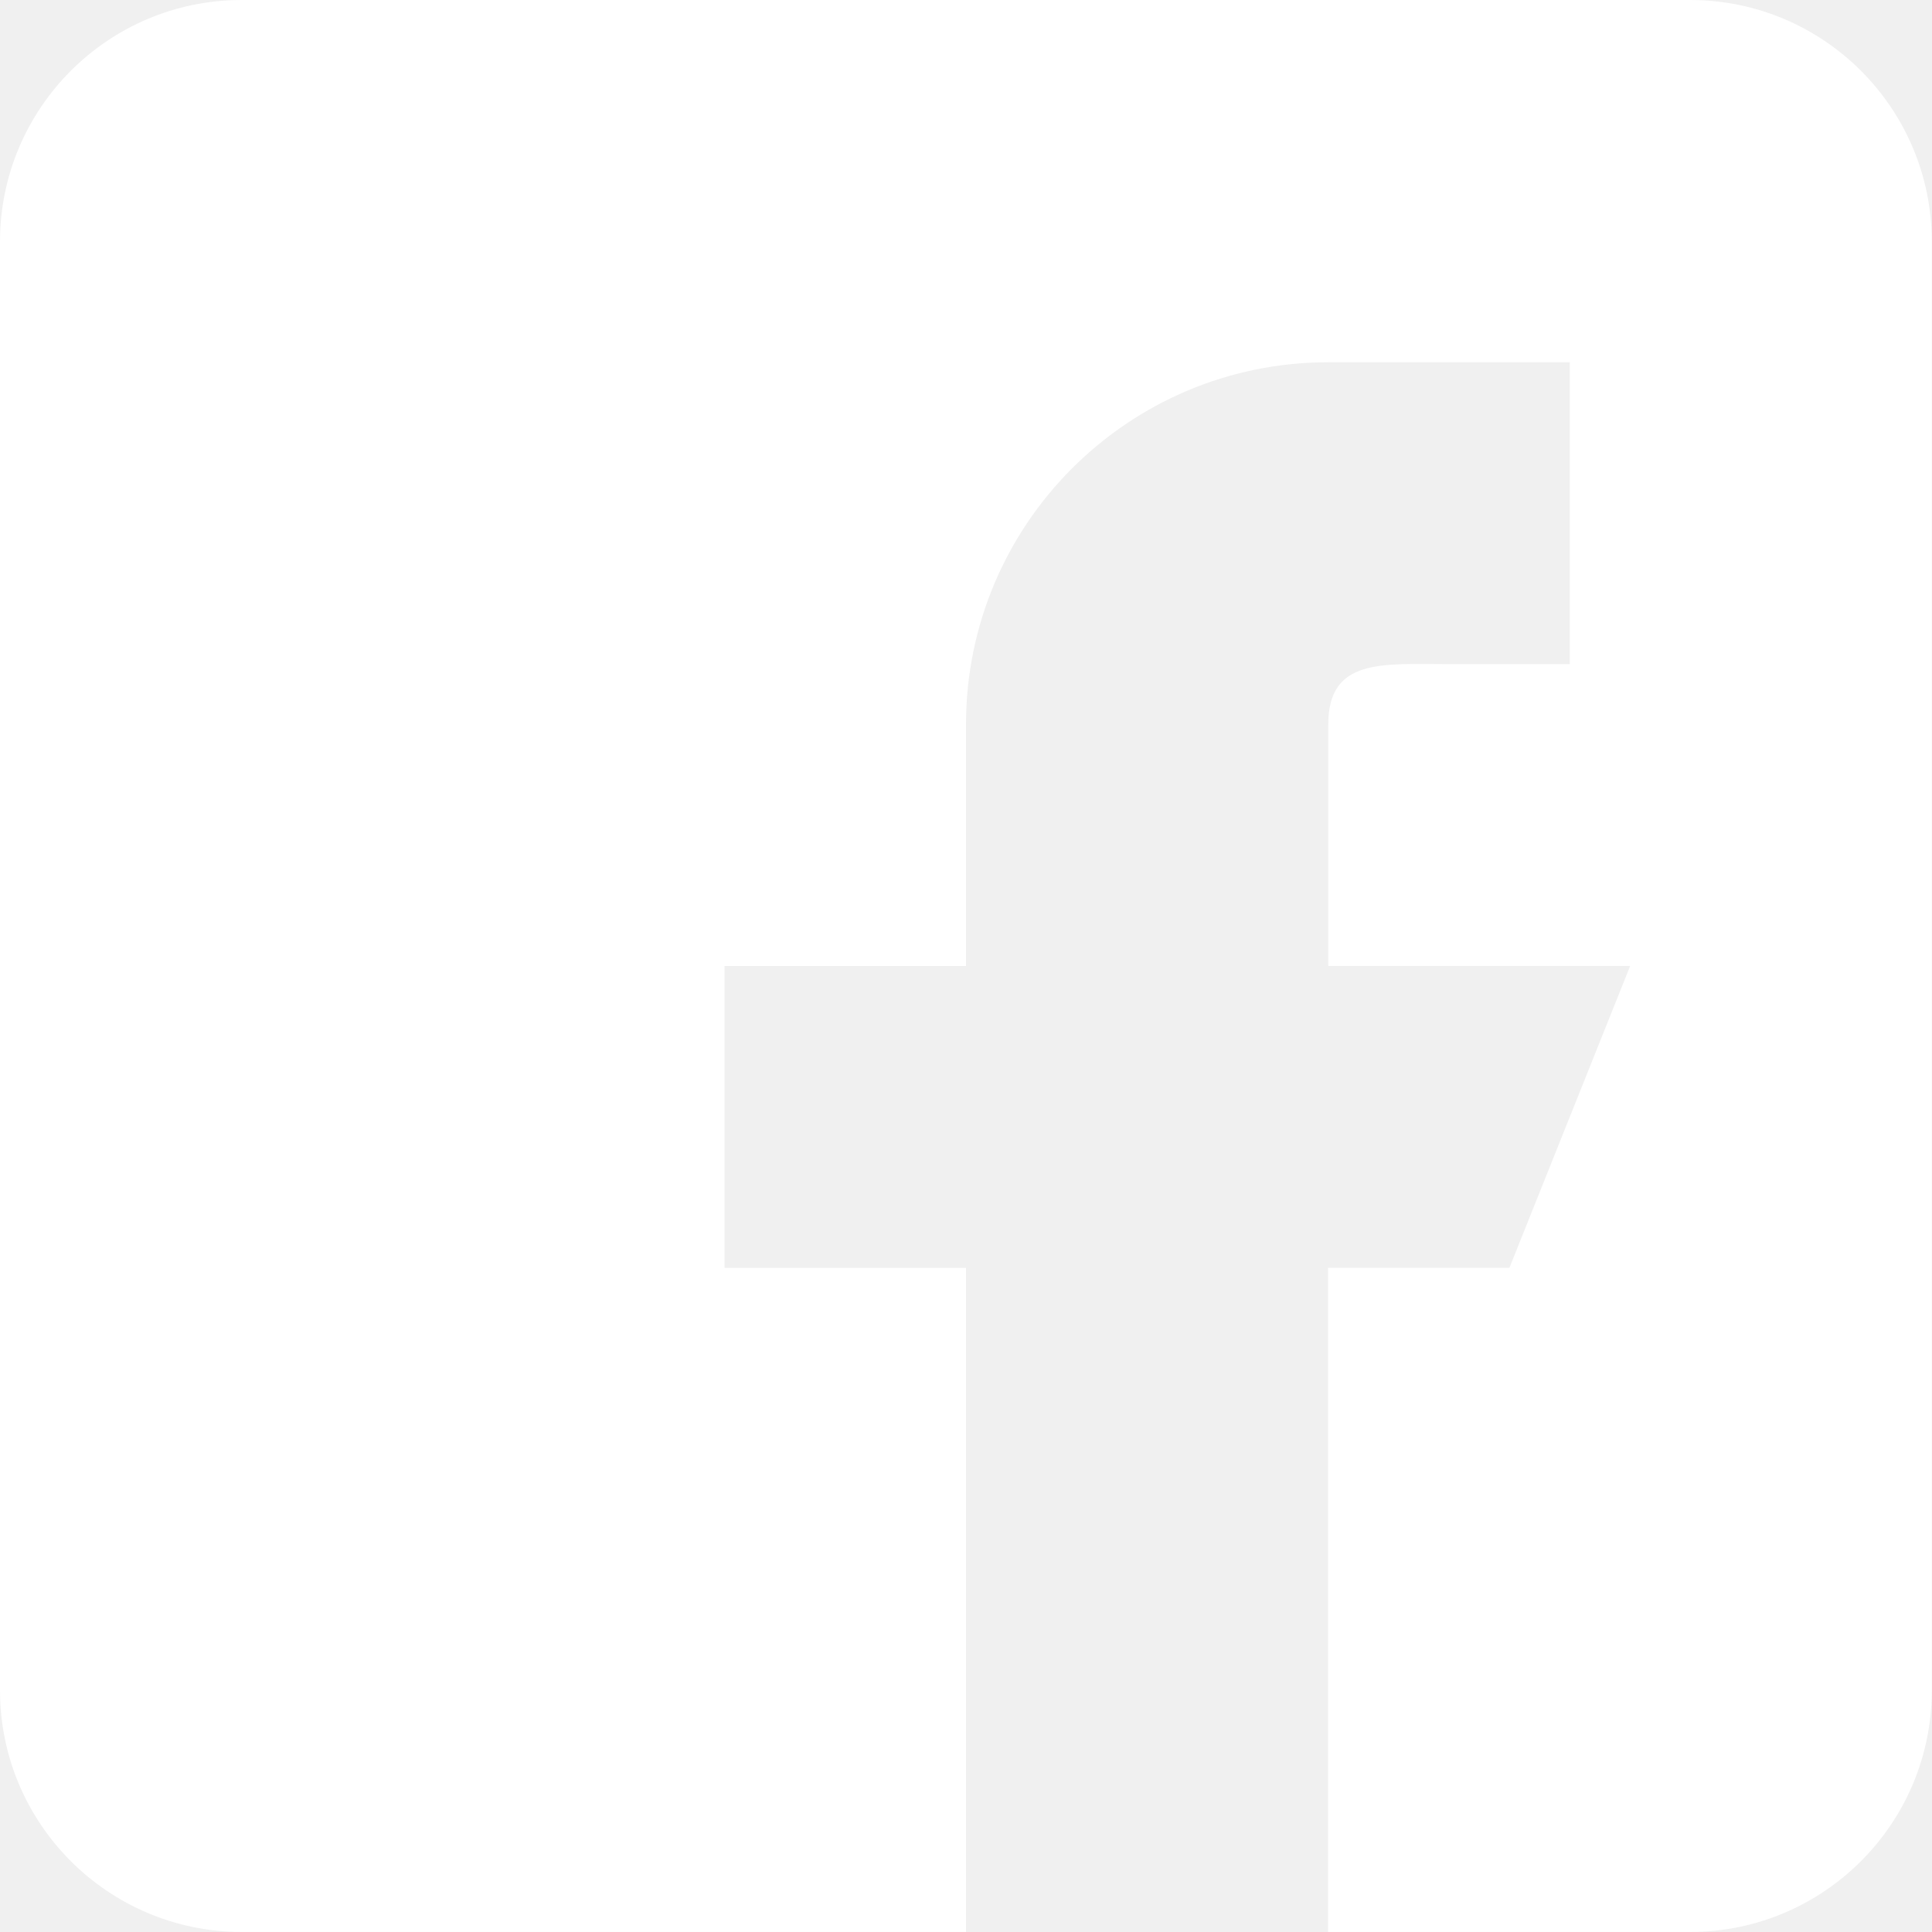
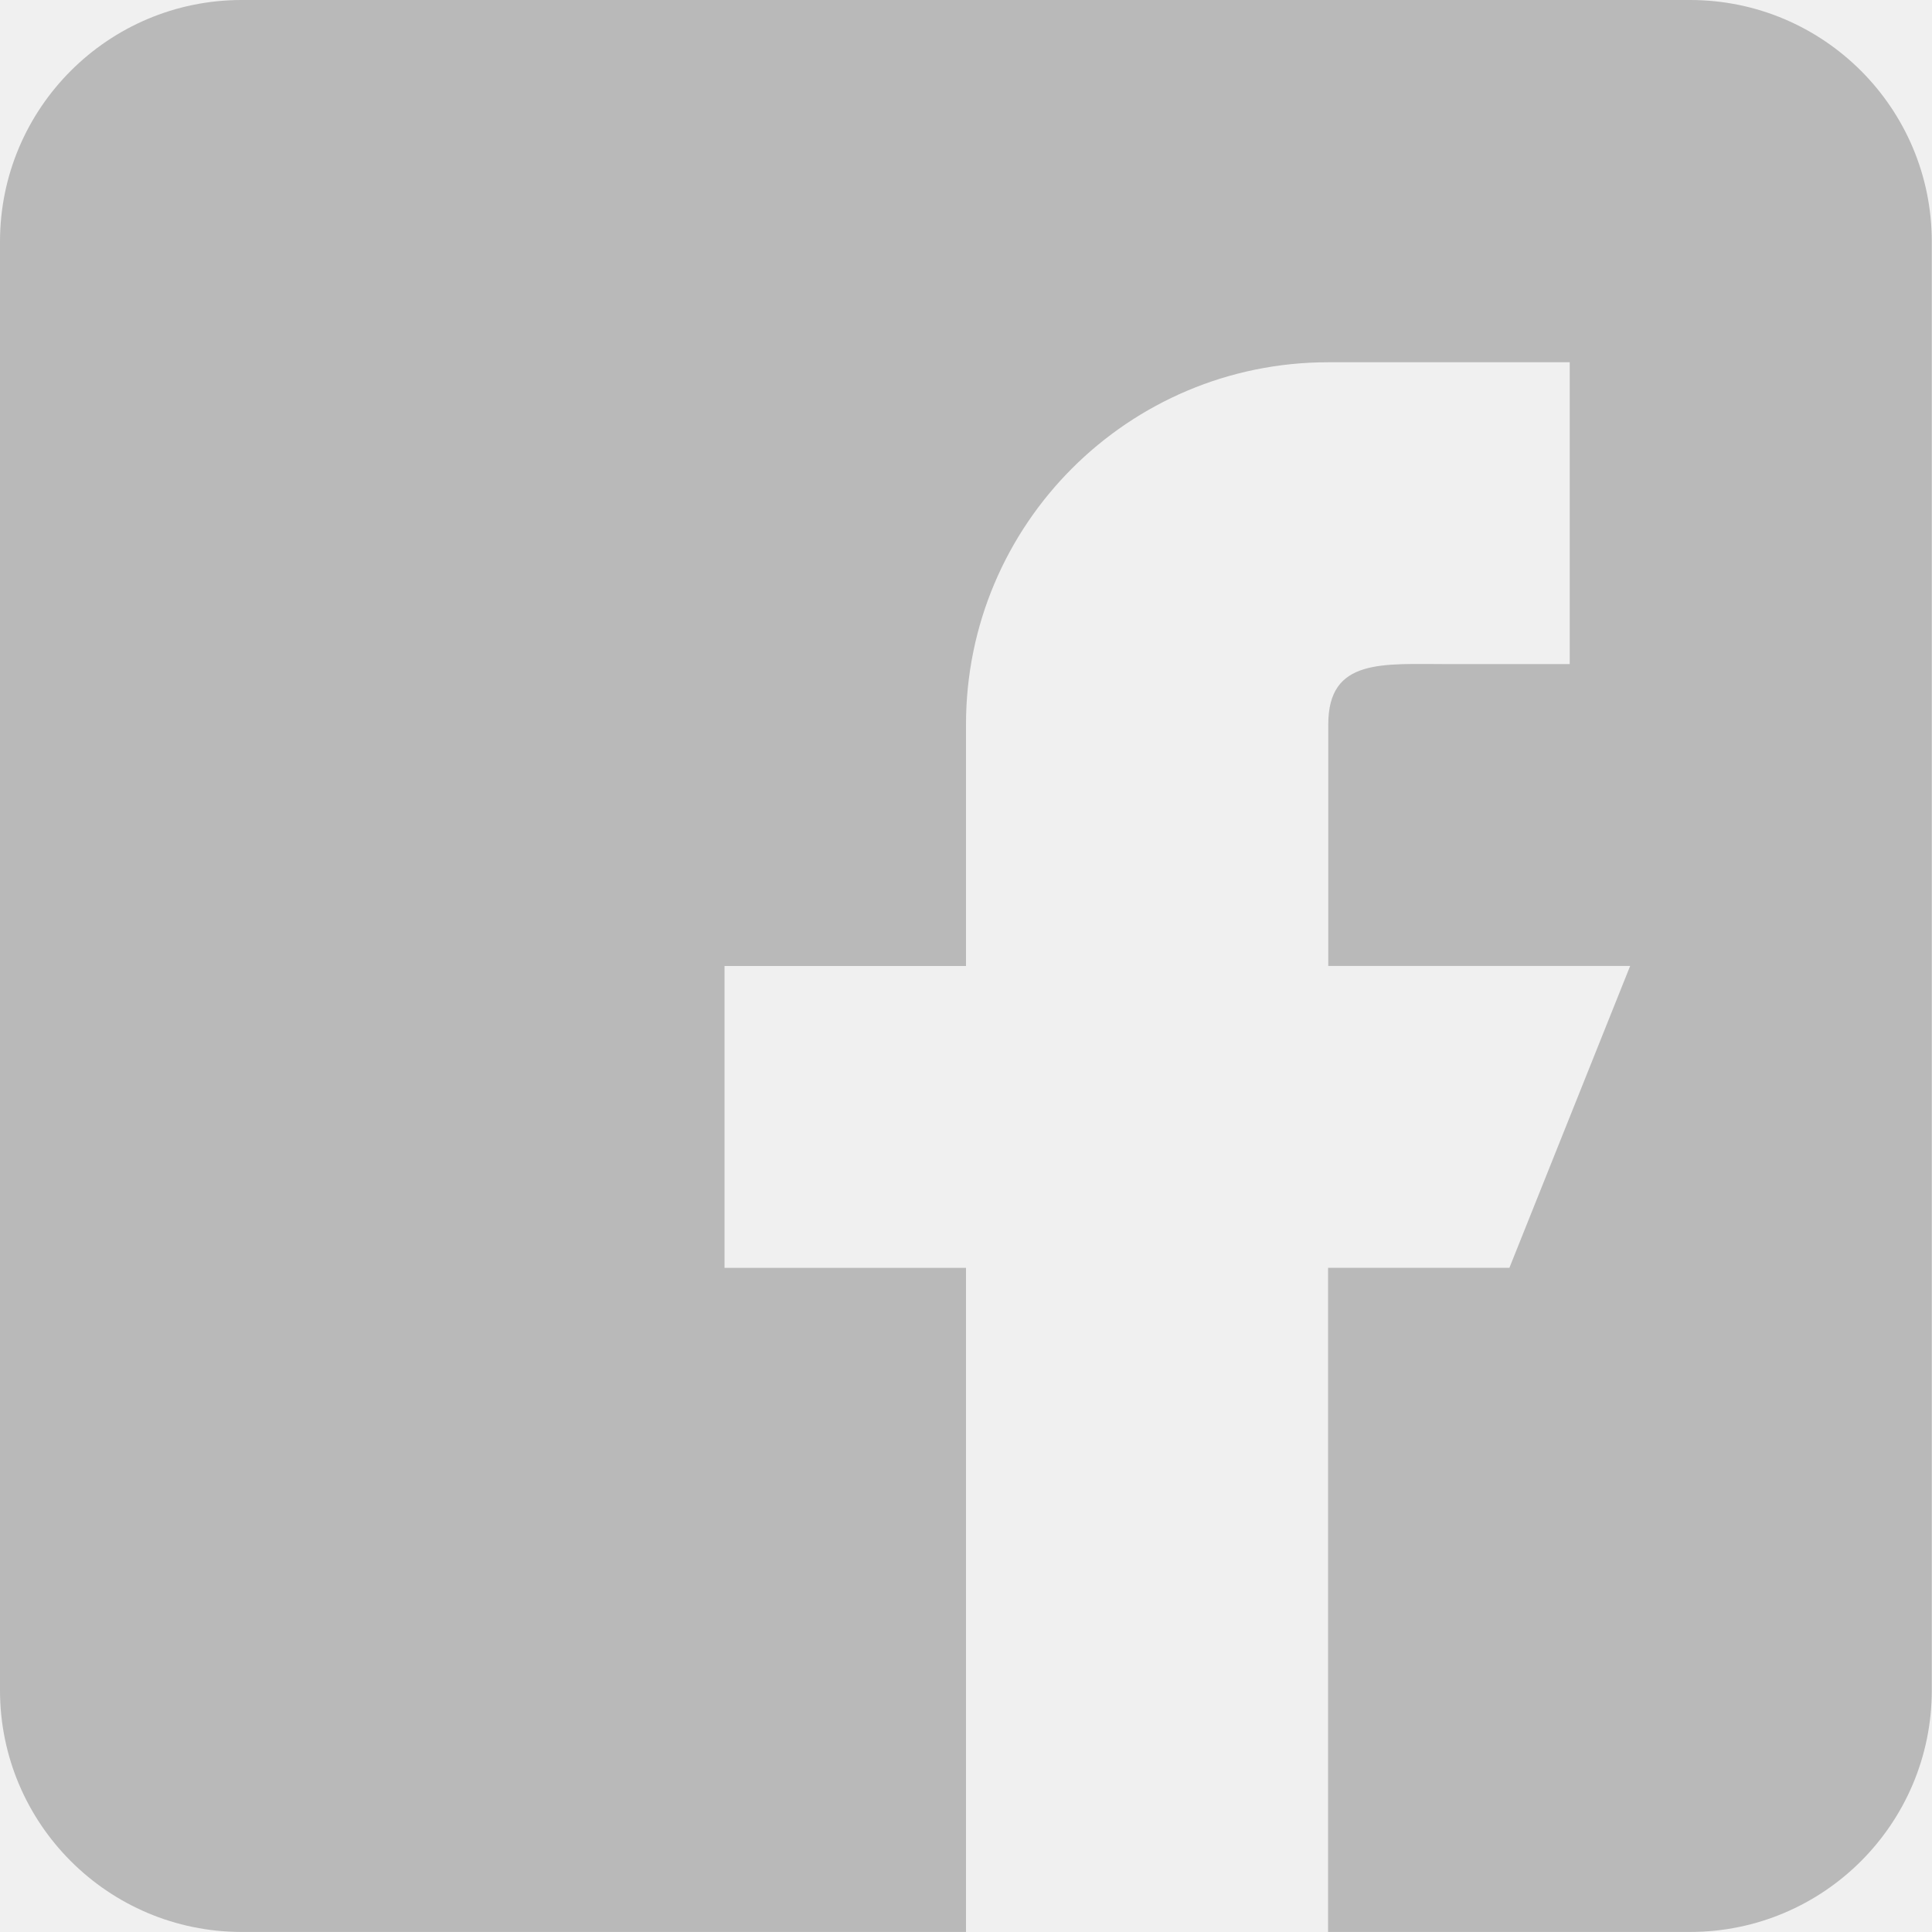
<svg xmlns="http://www.w3.org/2000/svg" id="facebook" data-name="045-facebook" width="30" viewBox="0 0 37.284 37.283">
  <style type="text/css">
- 	.st6{fill-rule:evenodd;clip-rule:evenodd;fill:#fff;}
+ 	.st6{fill-rule:evenodd;clip-rule:evenodd;fill:#B9B9B9;}

  #facebook:hover .st6{
    cursor:pointer !important;
-     fill:#c92c32!important;
+     fill:#EC4B4B !important;
    transition: 600ms cubic-bezier(.99,0,.57,.94) !important;
  
 
    }
    </style>
  <g id="Group_10" data-name="Group 10">
-     <path id="Path_6" class="st6" data-name="Path 6" d="M32.623,0H4.66A4.665,4.665,0,0,0,0,4.66V32.623a4.665,4.665,0,0,0,4.66,4.66H18.642V24.467h-4.66V18.642h4.66v-4.66a6.99,6.99,0,0,1,6.991-6.991h4.66v5.825h-2.33c-1.286,0-2.33-.121-2.33,1.165v4.66h5.826l-2.33,5.825h-3.5V37.283h6.991a4.665,4.665,0,0,0,4.66-4.66V4.66A4.665,4.665,0,0,0,32.623,0Z" fill="#fff" />
+     <path id="Path_6" class="st6" data-name="Path 6" d="M32.623,0H4.66A4.665,4.665,0,0,0,0,4.66V32.623a4.665,4.665,0,0,0,4.66,4.66H18.642V24.467h-4.66V18.642h4.66v-4.66a6.99,6.99,0,0,1,6.991-6.991h4.66v5.825h-2.33c-1.286,0-2.33-.121-2.33,1.165v4.66h5.826l-2.33,5.825h-3.5V37.283h6.991a4.665,4.665,0,0,0,4.66-4.66V4.66A4.665,4.665,0,0,0,32.623,0Z" fill="#B9B9B9" />
  </g>
</svg>
